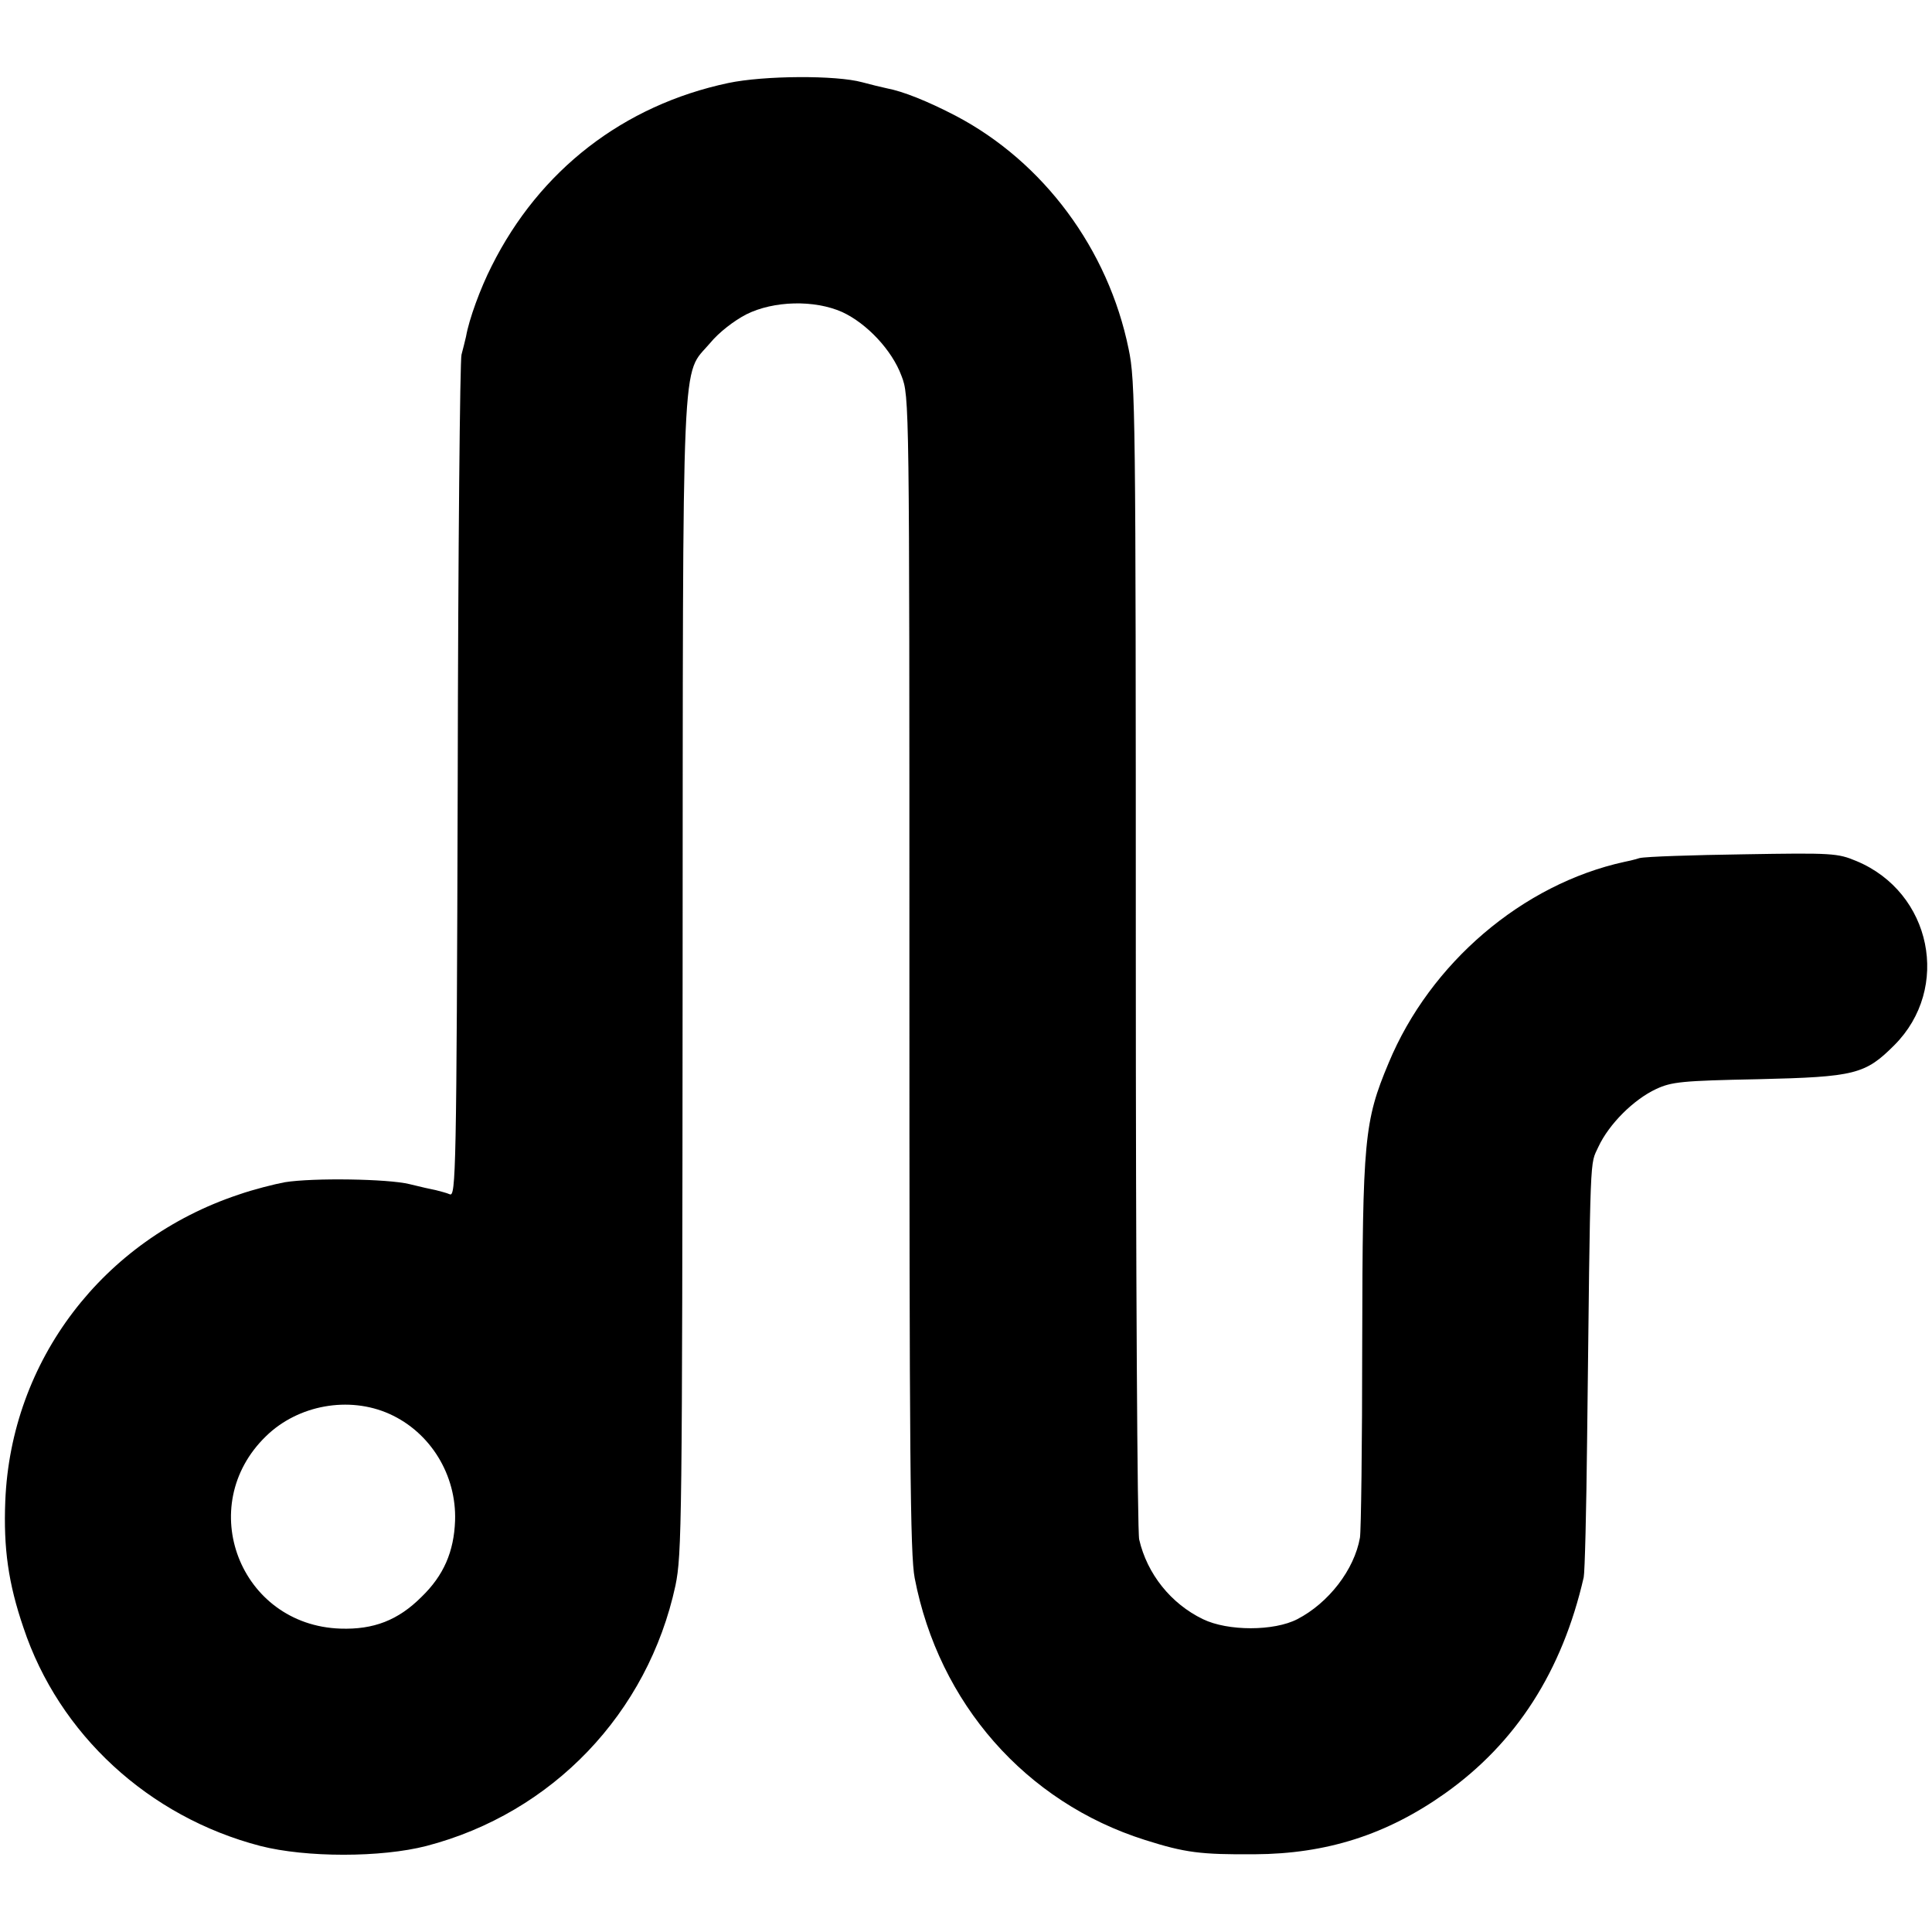
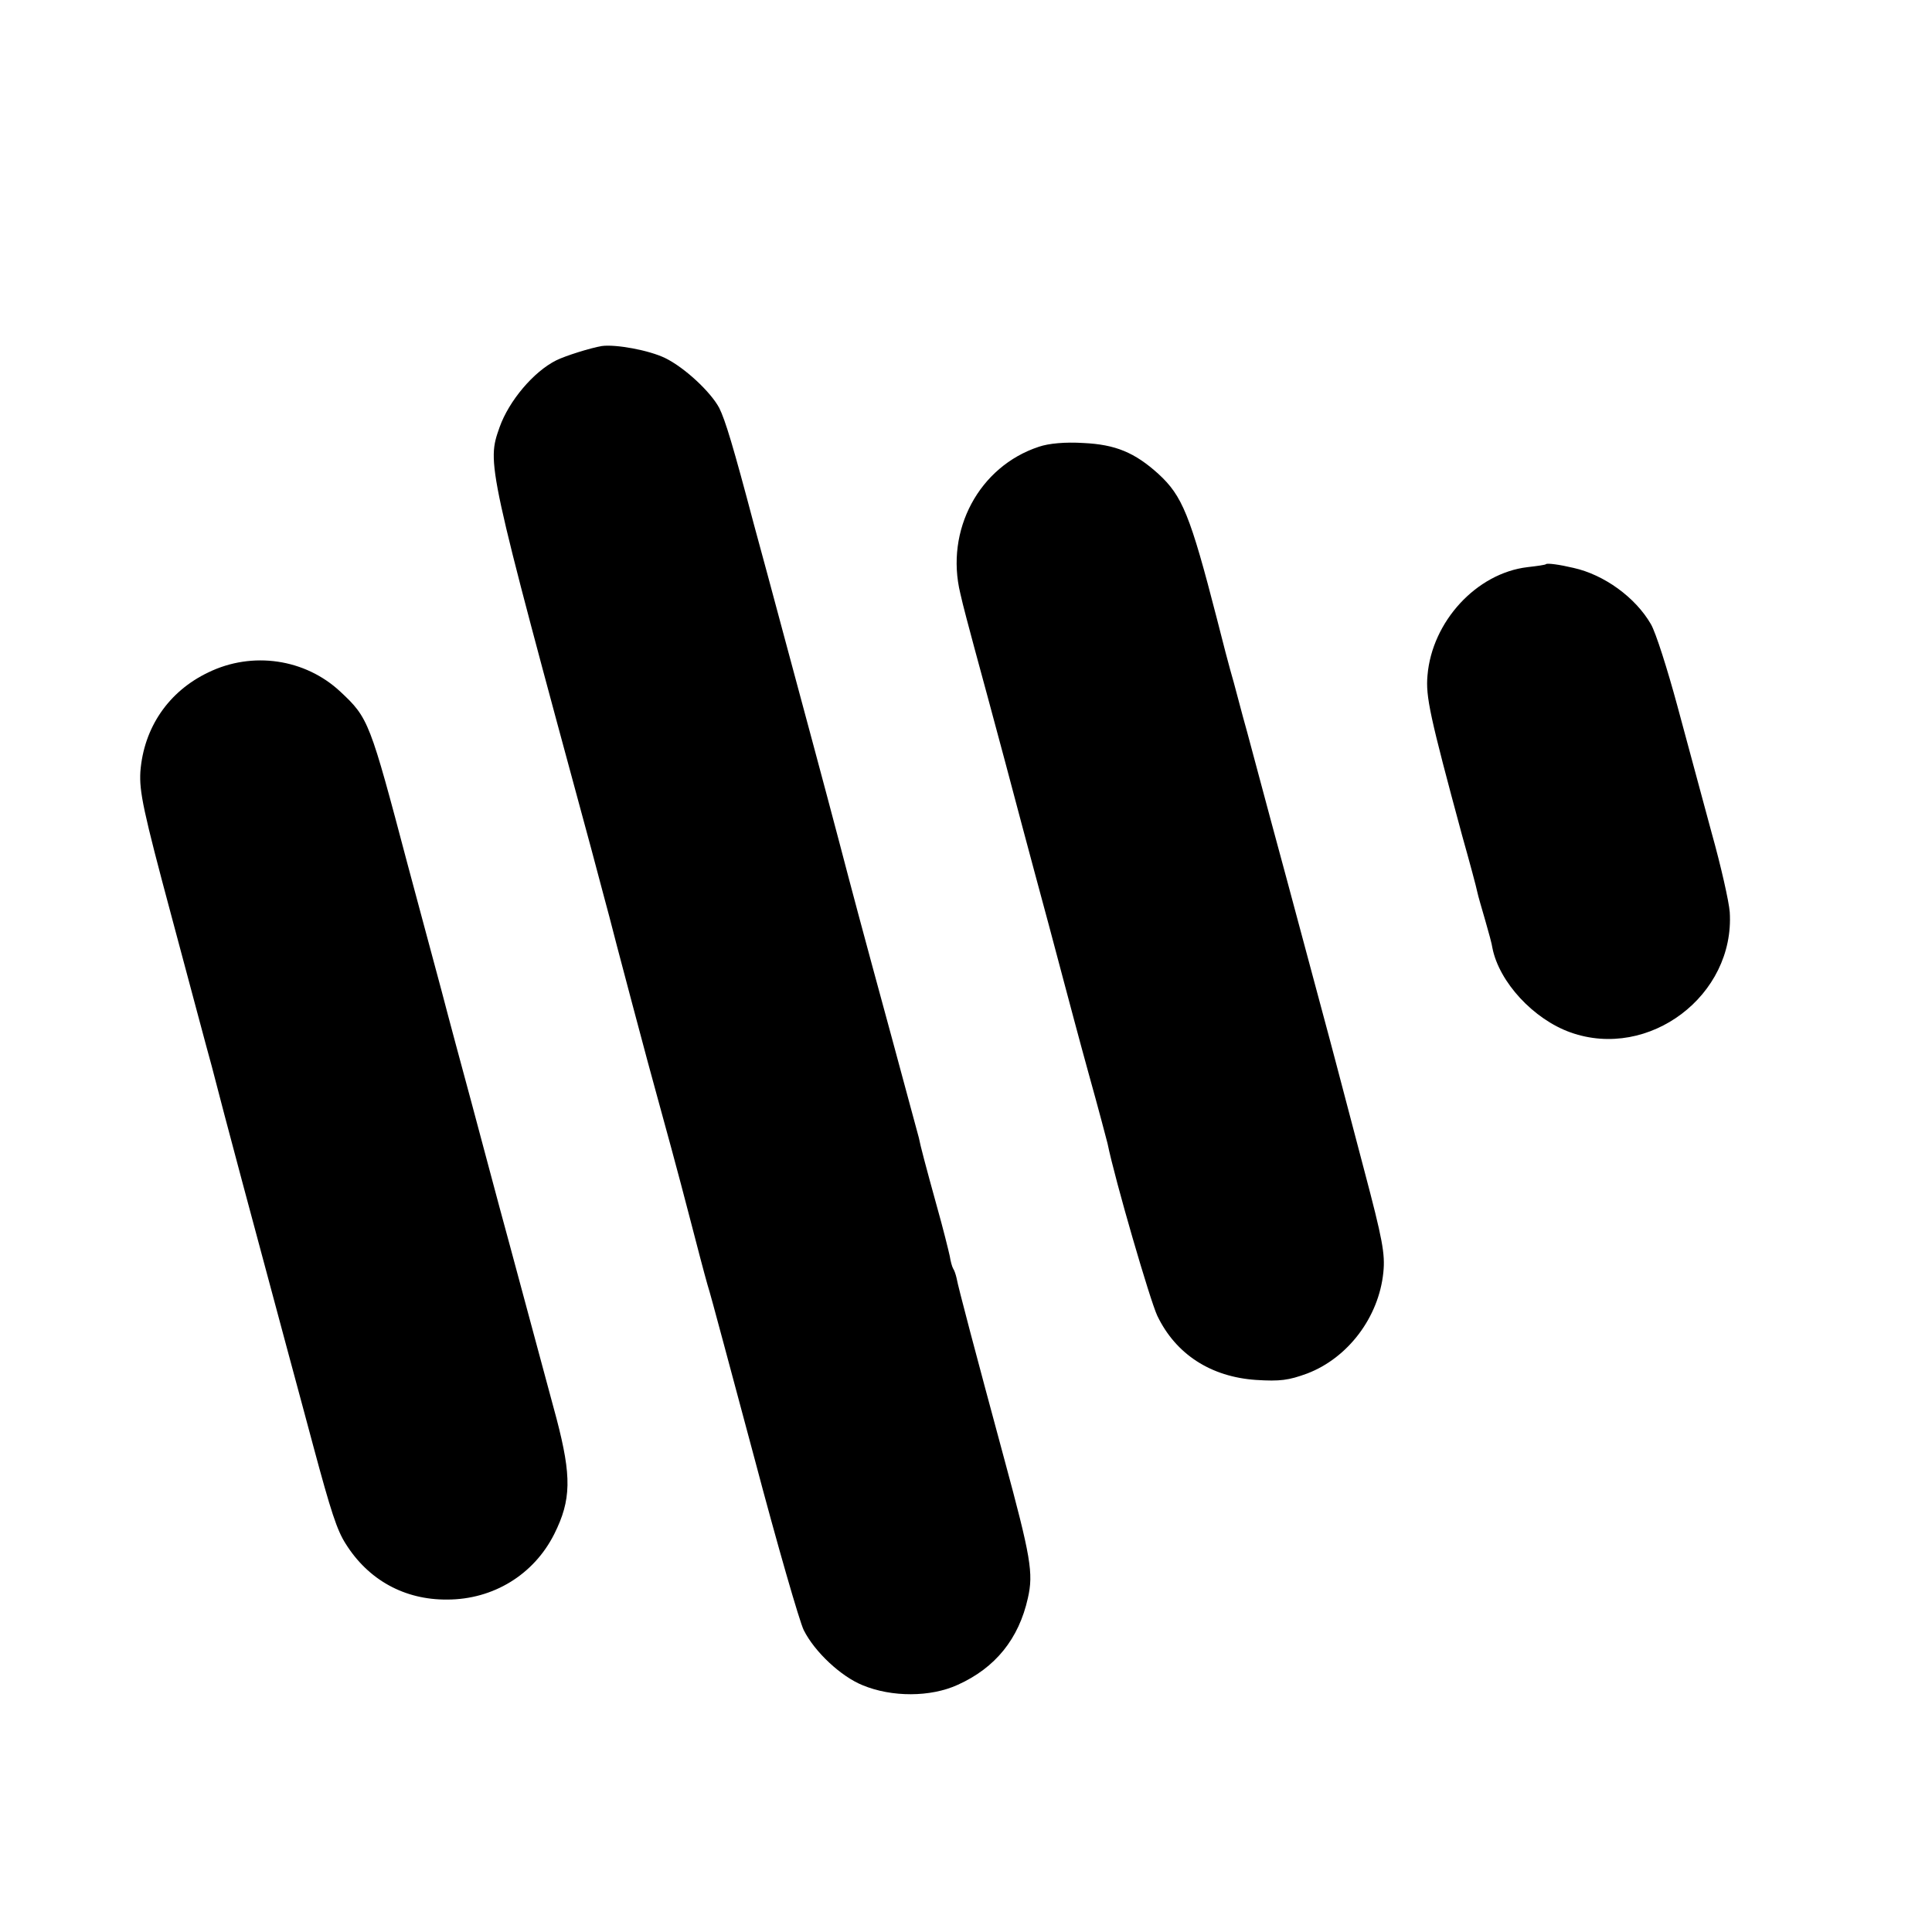
- <svg xmlns="http://www.w3.org/2000/svg" version="1.0" width="512pt" height="512pt" viewBox="0 0 512 512" preserveAspectRatio="xMidYMid meet">
-   <g transform="translate(0,512) scale(0.1,-0.1)" fill="#000000" stroke="none">
-     <path d="M1930 4900 c-278 -59 -500 -231 -627 -485 -30 -59 -60 -141 -68 -187 -3 -12 -8 -34 -12 -48 -4 -14 -9 -522 -10 -1128 -3 -1040 -5 -1104 -21 -1097 -9 4 -26 8 -37 11 -11 2 -42 9 -70 16 -57 14 -255 17 -330 5 -27 -5 -83 -19 -123 -33 -360 -120 -603 -440 -618 -812 -5 -125 8 -218 48 -335 94 -283 332 -502 628 -579 121 -31 320 -31 440 0 334 87 587 352 660 690 17 83 18 162 19 1613 1 1707 -4 1589 73 1680 23 28 63 59 96 76 72 36 180 39 254 6 65 -30 132 -101 157 -169 21 -54 21 -64 21 -1583 0 -1277 2 -1541 14 -1603 64 -332 294 -594 610 -694 107 -34 148 -39 291 -38 191 1 350 52 504 161 189 134 311 324 368 573 3 14 7 178 9 365 9 782 7 725 30 776 28 60 93 125 153 153 41 19 68 22 271 26 256 6 283 13 360 90 151 151 99 405 -100 488 -50 21 -64 22 -299 18 -135 -2 -259 -6 -276 -10 -16 -5 -34 -9 -40 -10 -270 -59 -515 -268 -625 -533 -65 -155 -69 -202 -70 -743 0 -267 -3 -498 -6 -515 -15 -85 -83 -173 -166 -216 -62 -32 -184 -32 -250 0 -85 41 -148 120 -169 211 -5 19 -9 717 -9 1550 0 1435 -1 1520 -19 1605 -54 265 -226 496 -458 618 -75 39 -140 65 -183 73 -14 3 -43 10 -65 16 -69 19 -260 18 -355 -2z m-898 -3527 c109 -49 178 -162 174 -283 -3 -82 -30 -145 -89 -202 -62 -62 -127 -87 -215 -84 -266 9 -388 325 -197 510 85 83 220 107 327 59z" />
-   </g>
+ <svg xmlns="http://www.w3.org/2000/svg" version="1" width="682.667" height="682.667" viewBox="0 0 512 512">
+   <path d="M159.5 91.7c-3 .5-9.7 2.6-12.1 3.8-6 3-12.5 10.7-15 17.7-3.4 9.7-3.5 9.3 24.3 111.8 2.4 9.1 4.6 17.2 4.8 18 .5 2.2 11.3 42.9 12.5 47 1.6 5.8 5.7 20.7 9 33.5 1.7 6.6 3.7 14.2 4.5 17 .9 2.7 6.4 23.6 12.5 46.2 6 22.7 11.9 43.1 13 45.3 2.9 5.8 9.9 12.3 15.6 14.6 7.7 3.2 18 3.2 25.2-.1 10-4.5 16.2-12.2 18.6-23 1.5-6.6.8-10.8-6.3-37-7.6-28.1-12.2-45.5-12.6-47.8-.2-.9-.6-2.1-.9-2.5-.3-.5-.7-2-.9-3.3-.3-1.4-1.8-7.5-3.5-13.5-2.9-10.5-4.3-15.8-4.7-17.9-.2-.6-3.4-12.7-7.3-27-8.1-29.7-10.4-38.4-13.7-51-4.4-16.7-9.6-35.9-14.6-54.5-2.7-10.2-6.4-23.7-8.1-30-5.5-20.8-7.6-27.7-9.2-30.9-2.3-4.3-9.2-10.7-14.3-13.2-4.3-2.1-13.1-3.7-16.8-3.2zM275.3 118.4c-15.8 5.2-24.9 22.1-20.8 38.9.6 2.8 2.4 9.5 3.8 14.7 1.4 5.2 5.1 18.7 8.1 30s6.4 24.1 7.6 28.5c2.7 9.9 5.3 19.7 7.9 29.5 1.1 4.1 4 15.1 6.6 24.5 2.6 9.3 4.8 17.7 5 18.5 2 9.8 11.3 41.7 13.2 45.7 4.9 10.2 14.2 16.2 26.2 17 6.3.4 8.6.1 13.5-1.7 10.8-4.1 19-14.9 20.2-26.8.5-4.9-.2-8.7-5.1-27.2-3.1-11.8-6.5-24.7-7.5-28.5-1-3.9-6.9-25.7-13-48.5-6.2-22.8-11.3-42.2-11.6-43-.2-.8-1.3-4.9-2.4-9-1.2-4.1-3.2-11.8-4.5-17-7.1-27.6-9.2-32.6-15.5-38.4-6.3-5.7-11.4-7.8-19.9-8.2-4.8-.3-9.2.1-11.8 1zM409.7 149.5c-.1.2-2.3.5-4.9.8-13.5 1.6-25.3 14.4-26.5 28.7-.5 5.6.6 10.7 9.2 42.5 2 7.1 3.8 13.8 4 14.9.2 1 1.2 4.4 2.1 7.5.9 3.1 1.8 6.4 1.9 7.3 1.8 9.1 10.9 18.9 20.7 22.4 20.8 7.4 43.6-9.8 42.2-31.9-.2-2.7-2.3-12.1-4.8-21-2.4-8.9-6.5-24.1-9.1-33.7-2.6-9.6-5.7-19.4-7-21.6-4.1-7.1-12.4-13.1-20.5-14.9-3.8-.9-6.9-1.3-7.3-1zM55.2 178.2c-10.5 5-17.1 14.6-18 26.3-.3 5.3.7 10.2 8.3 38.5 4.8 17.9 9.5 35.6 10.6 39.5 3.4 13.3 11.6 43.8 20 75 2.7 9.9 5.8 21.6 7 26 4.6 17.1 6.2 22 8.5 25.6 6 9.6 15.6 14.9 26.9 14.8 12.2 0 23-6.6 28.4-17.4 4.5-9 4.6-15.2.6-30.5-1-3.8-6.9-25.5-12.4-46-3.4-12.4-7.9-29.5-10.2-38-2.3-8.5-5.9-21.8-7.9-29.5-2.1-7.7-6.1-22.8-9-33.5-10-37.8-10.3-38.7-17.8-45.7-9.3-8.7-23.3-10.8-35-5.1z" />
</svg>
